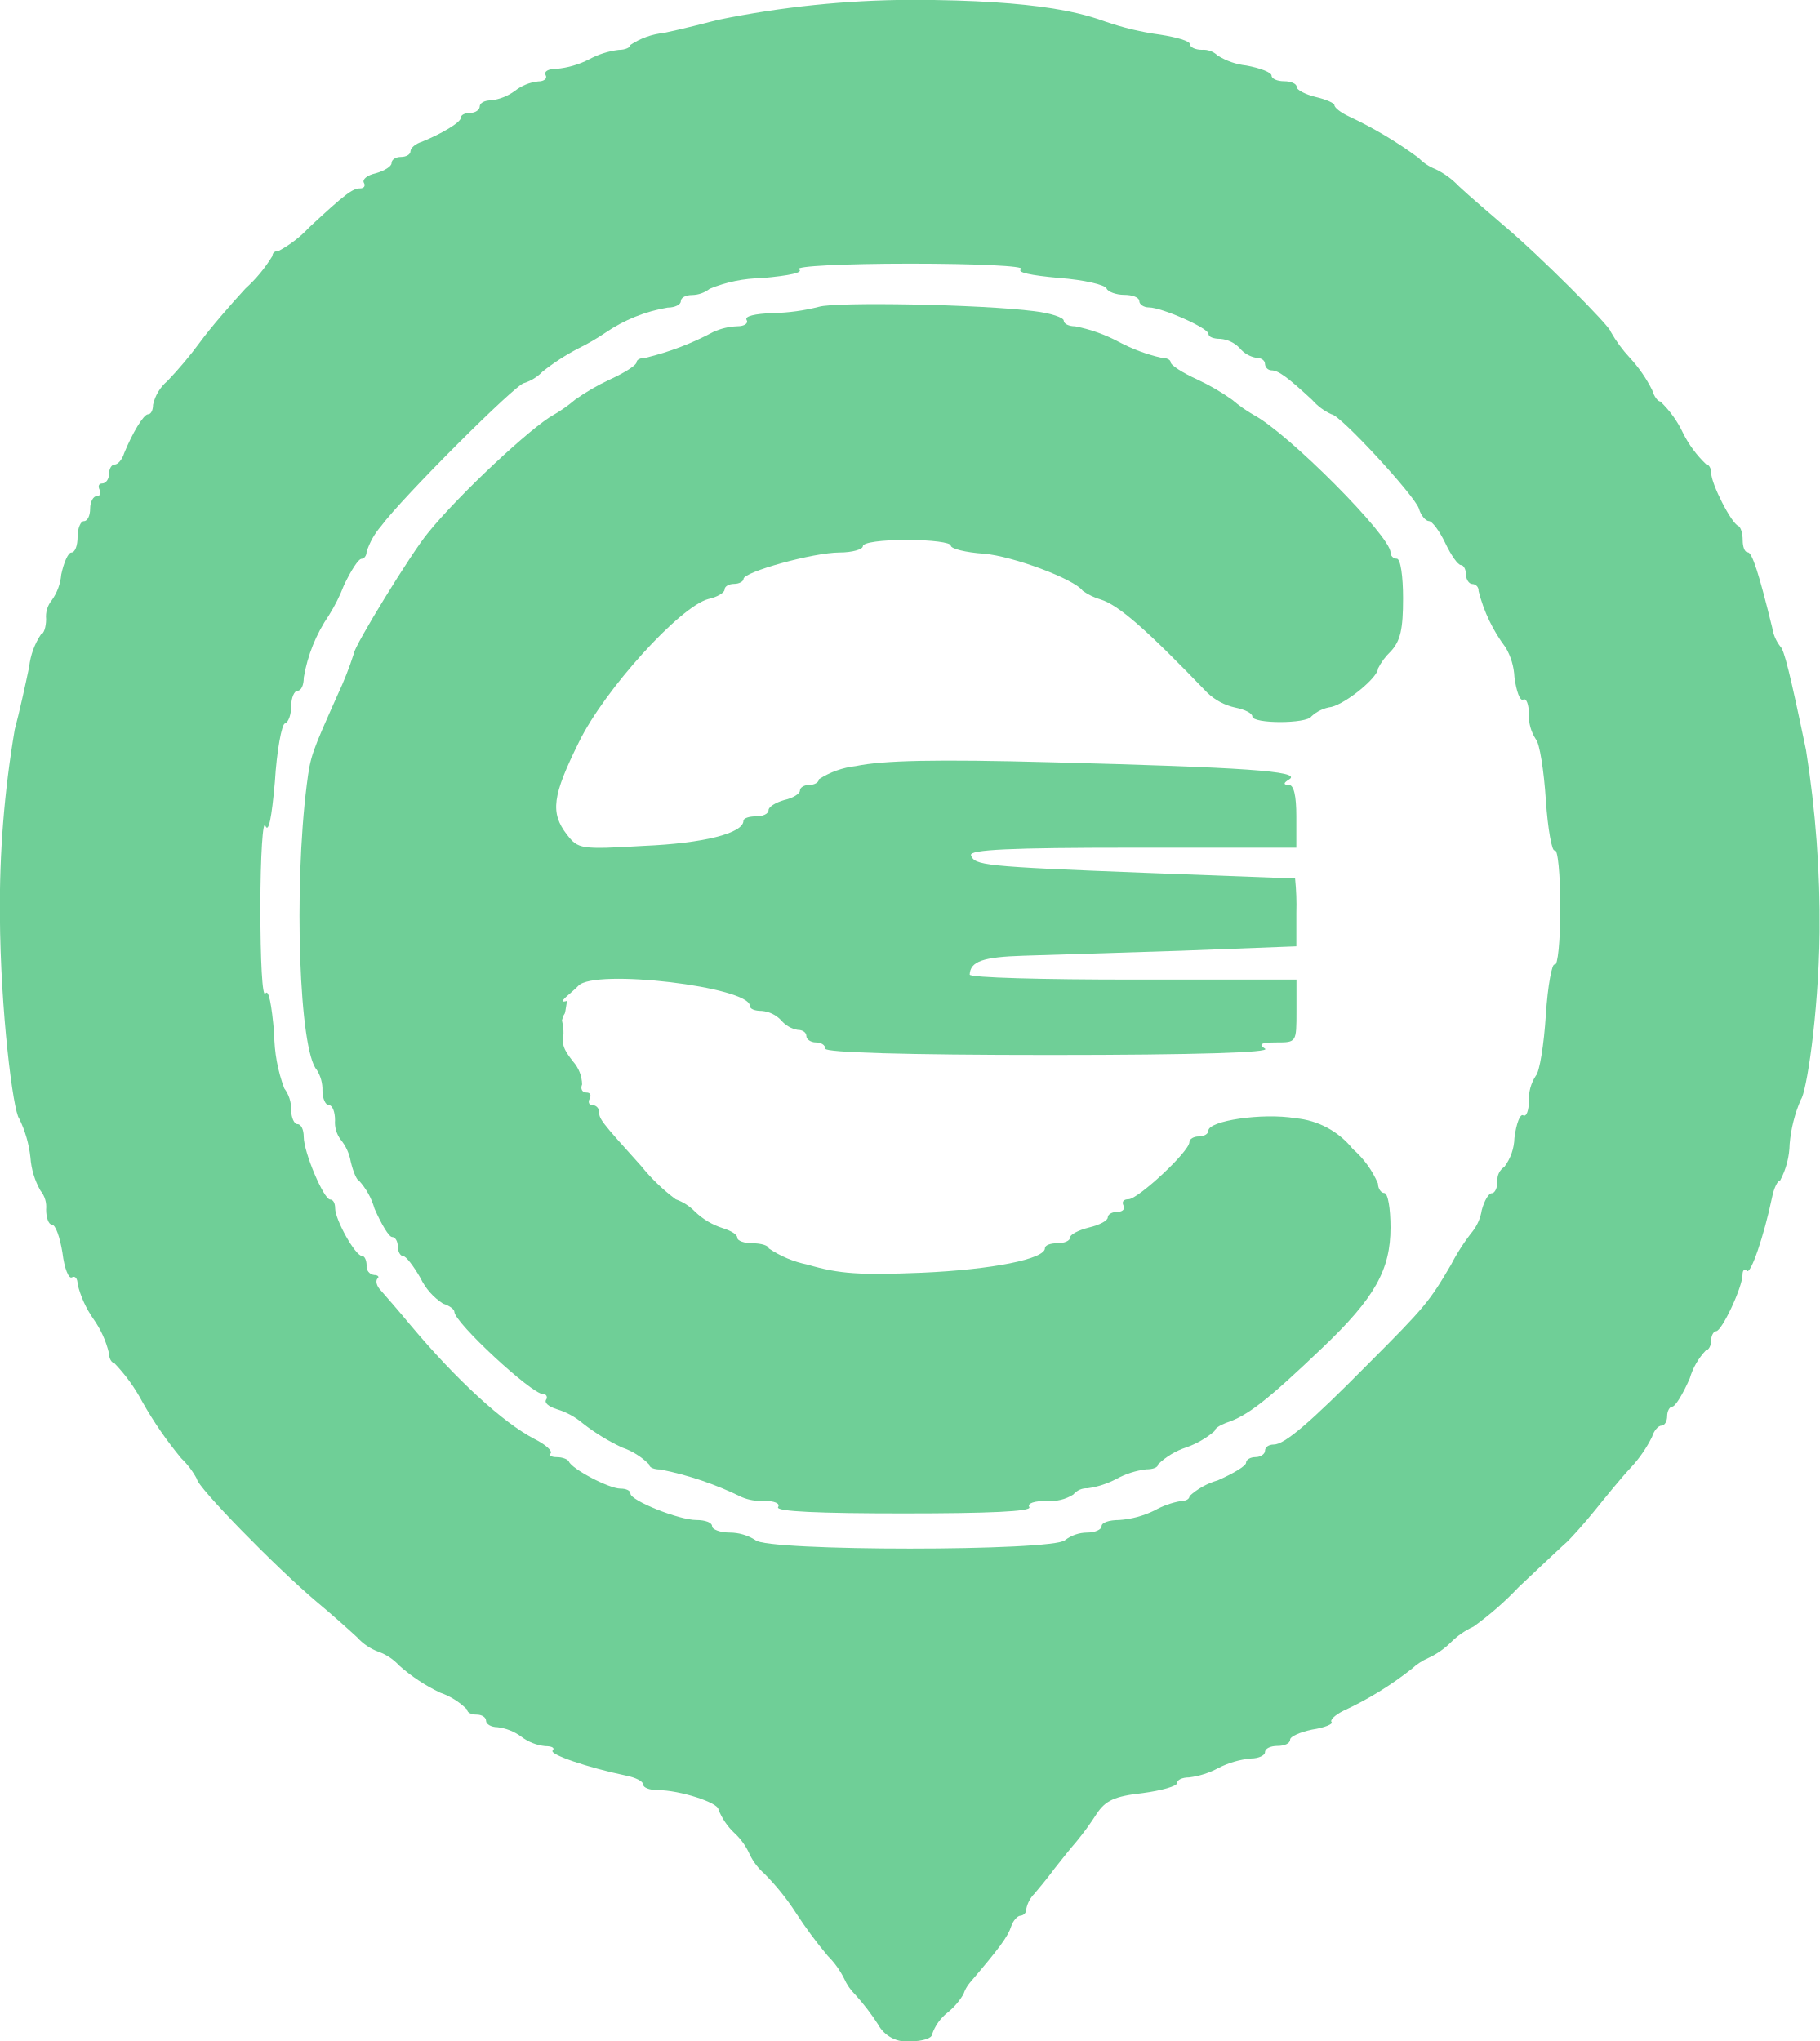
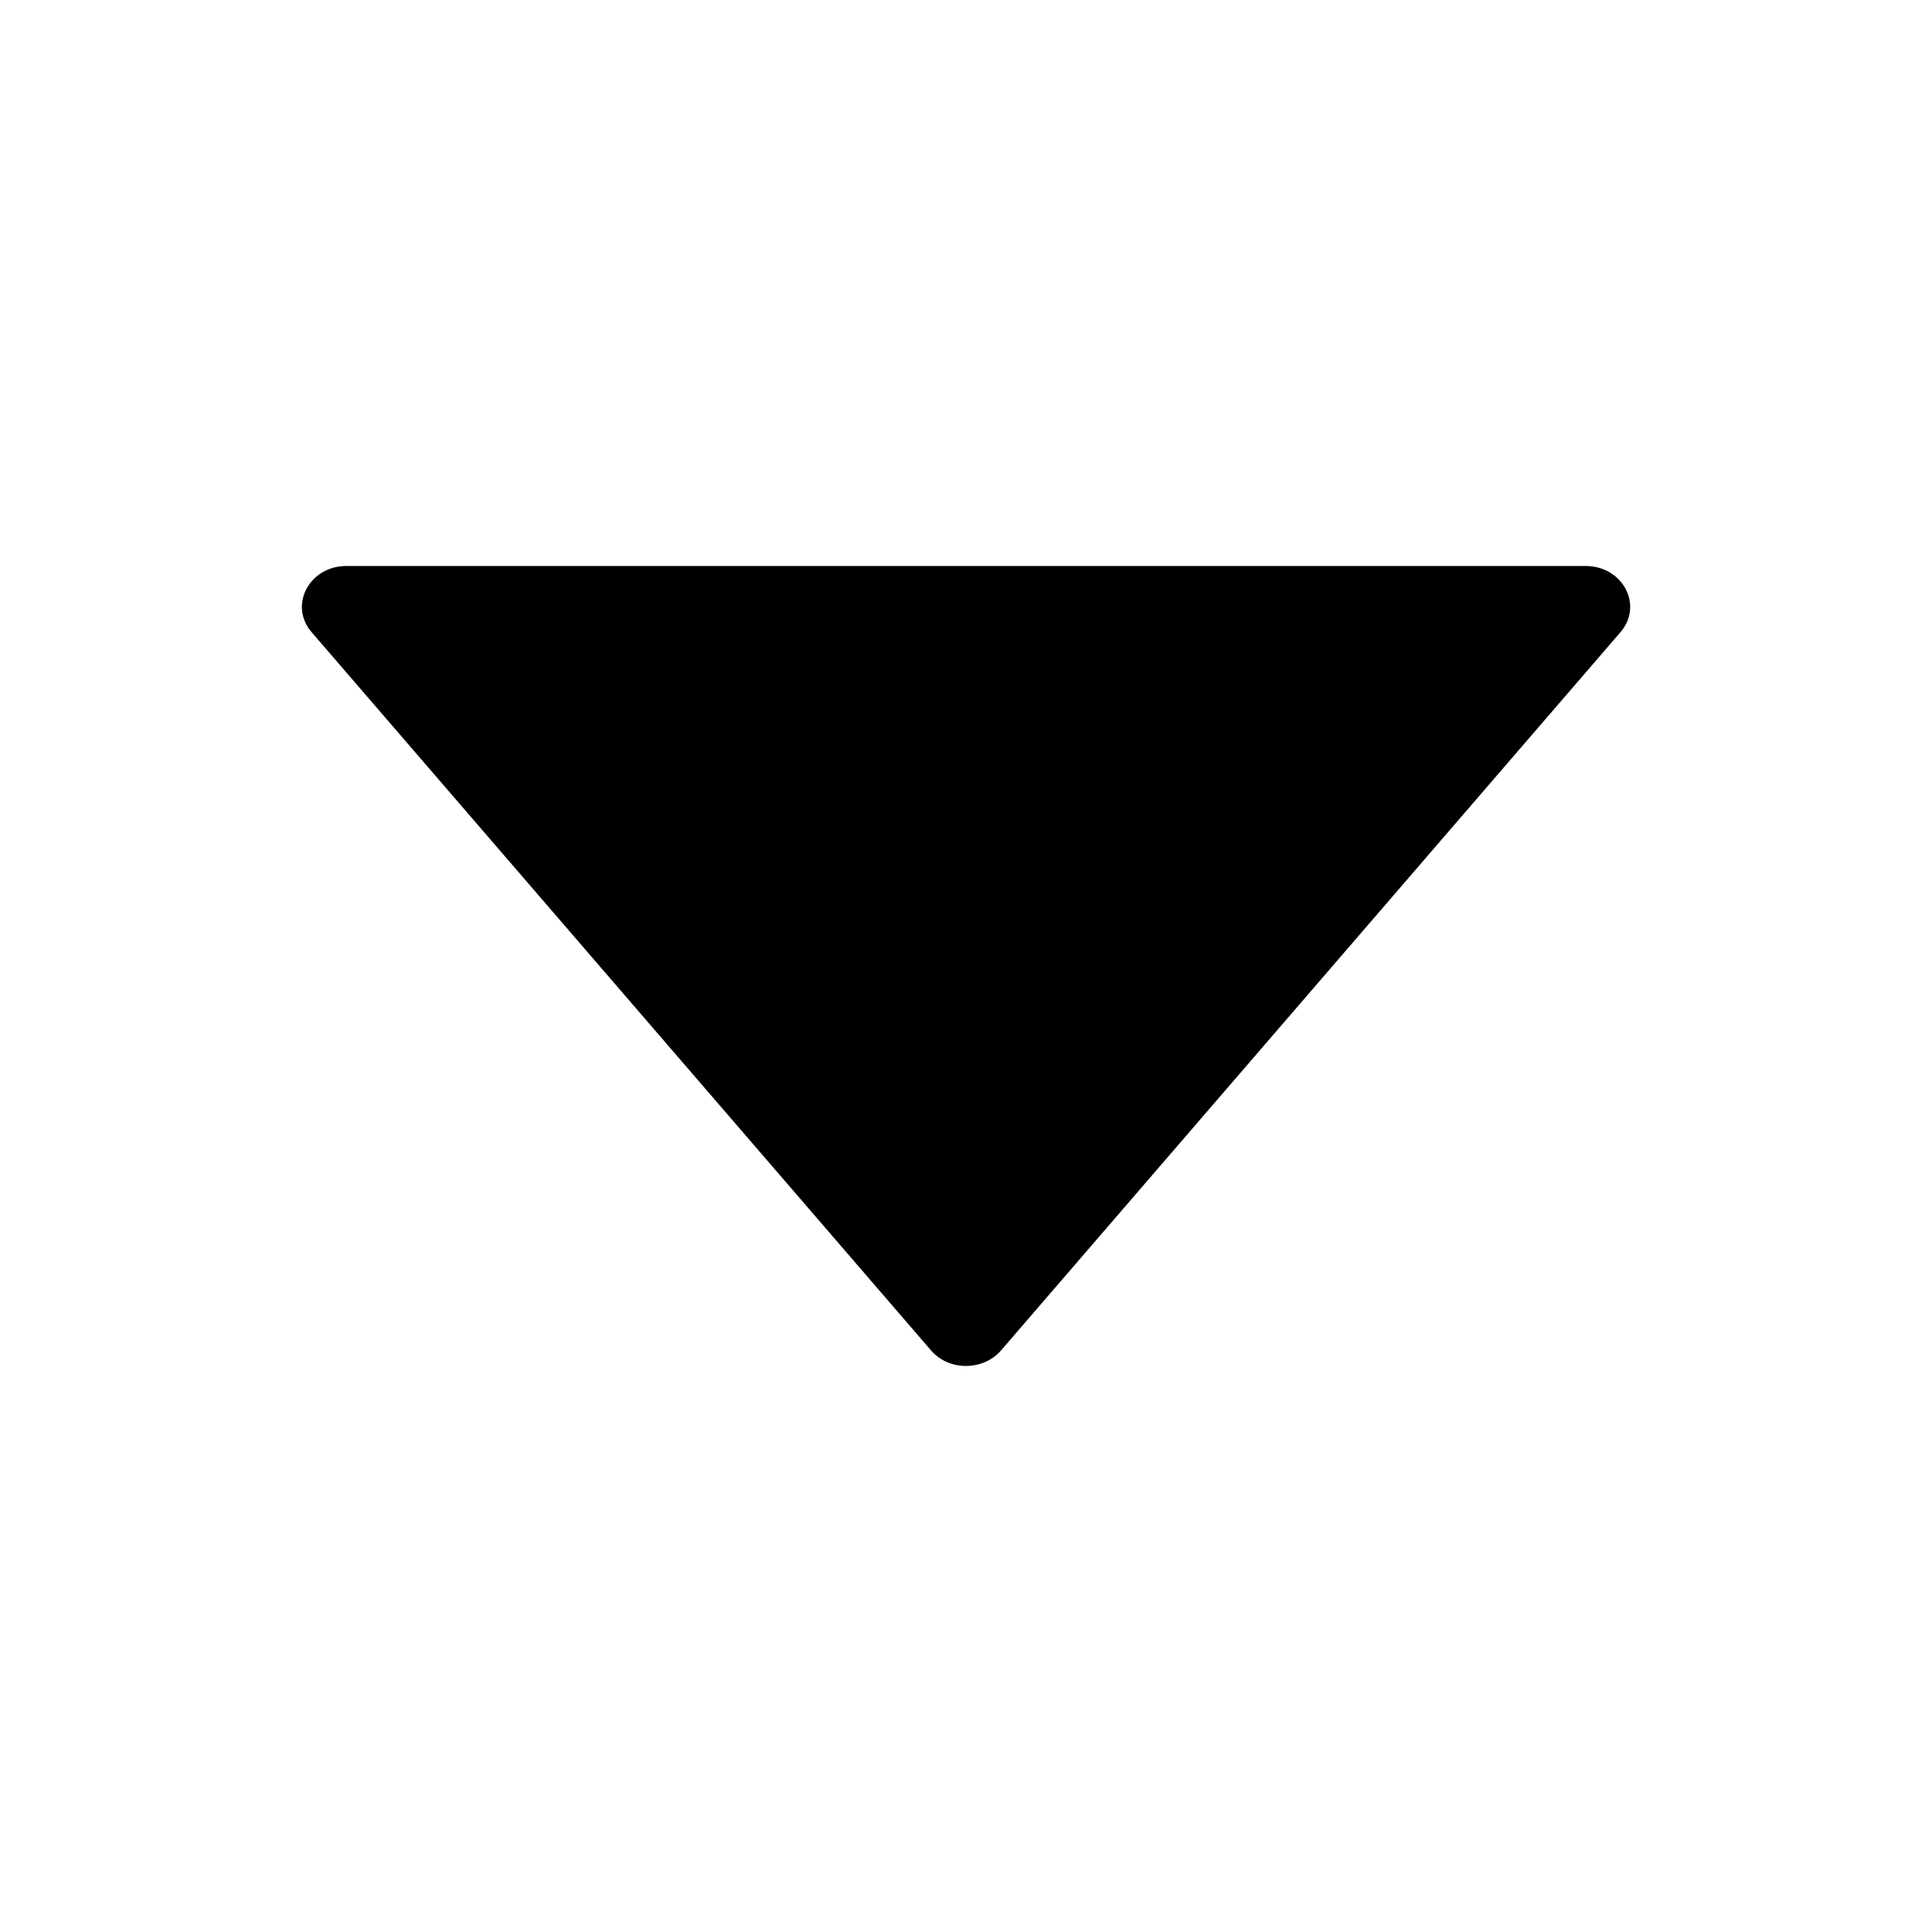
- <svg xmlns="http://www.w3.org/2000/svg" width="134.443" height="150.834" viewBox="0 0 134.443 150.834">
-   <g id="icon_B" data-name="icon B" transform="translate(-107.404 420.849)">
-     <path id="Path_3851" data-name="Path 3851" d="M160.488-419.389c-.882.232-2.739.7-4.038.975a5.435,5.435,0,0,0-2.46.882c0,.186-.371.371-.882.371a6.153,6.153,0,0,0-2.182.7,6.639,6.639,0,0,1-2.414.7c-.6,0-.928.186-.789.464.139.232-.093.464-.557.464a3.381,3.381,0,0,0-1.717.7,3.7,3.7,0,0,1-1.764.7c-.464,0-.836.186-.836.464,0,.232-.325.464-.7.464s-.7.139-.7.371c0,.325-1.393,1.16-2.878,1.764-.464.139-.836.464-.836.7s-.325.418-.7.418-.7.186-.7.464c0,.232-.511.557-1.16.743-.65.139-1.021.464-.882.7s0,.418-.279.418c-.557,0-1.114.418-3.76,2.878A8.723,8.723,0,0,1,128-402.307c-.279,0-.464.139-.464.371a10.887,10.887,0,0,1-2,2.414c-1.068,1.16-2.6,2.924-3.342,3.946a29.9,29.9,0,0,1-2.414,2.878,3.2,3.2,0,0,0-1.068,1.764c0,.371-.139.7-.371.7-.325,0-1.16,1.393-1.764,2.878-.139.464-.464.836-.7.836s-.418.325-.418.7-.232.7-.511.7c-.232,0-.325.186-.186.464.139.232.046.464-.186.464-.279,0-.511.418-.511.928s-.186.928-.464.928c-.232,0-.464.511-.464,1.16s-.186,1.16-.464,1.16c-.232,0-.557.743-.743,1.625a3.829,3.829,0,0,1-.7,1.9,1.894,1.894,0,0,0-.418,1.393c0,.6-.186,1.114-.371,1.114a5.4,5.4,0,0,0-.882,2.414c-.279,1.346-.743,3.435-1.068,4.642a77.73,77.73,0,0,0-1.094,13.677c.035,7.13.981,14.541,1.419,15.056a8.625,8.625,0,0,1,.836,2.878,5.775,5.775,0,0,0,.743,2.46,1.894,1.894,0,0,1,.418,1.393c0,.6.186,1.114.418,1.114.279,0,.6.928.789,2.089.139,1.16.464,1.95.7,1.81s.418.093.418.511a7.761,7.761,0,0,0,1.16,2.553,7.371,7.371,0,0,1,1.16,2.553c0,.371.186.7.371.7a12.716,12.716,0,0,1,2.089,2.878,28.377,28.377,0,0,0,2.878,4.178,6.1,6.1,0,0,1,1.16,1.532c0,.557,5.8,6.5,8.82,9.052,1.068.882,2.414,2.089,3.017,2.646a3.943,3.943,0,0,0,1.578,1.068,3.826,3.826,0,0,1,1.532,1.021,13.08,13.08,0,0,0,3.017,2,5.176,5.176,0,0,1,2,1.253c0,.232.325.371.7.371s.7.186.7.464c0,.232.371.464.836.464a3.694,3.694,0,0,1,1.764.7,3.526,3.526,0,0,0,1.764.7c.511,0,.743.139.557.325-.279.279,2.553,1.253,5.431,1.857.7.139,1.253.418,1.253.65s.464.418,1.068.418c1.625,0,4.5.928,4.5,1.439a4.824,4.824,0,0,0,1.16,1.717,4.774,4.774,0,0,1,1.16,1.625,4.448,4.448,0,0,0,1.068,1.393,17.785,17.785,0,0,1,2.321,2.878,31.915,31.915,0,0,0,2.367,3.2,6.456,6.456,0,0,1,1.207,1.671,3.9,3.9,0,0,0,.836,1.207,16.822,16.822,0,0,1,1.671,2.182,2.408,2.408,0,0,0,2.414,1.253c.882,0,1.578-.232,1.578-.511a3.511,3.511,0,0,1,1.16-1.625,5.014,5.014,0,0,0,1.16-1.346,2.6,2.6,0,0,1,.464-.836c2.182-2.553,2.832-3.435,3.064-4.178.139-.418.464-.789.7-.789a.473.473,0,0,0,.418-.511,2.219,2.219,0,0,1,.6-1.114c.279-.325.975-1.16,1.485-1.857.511-.65,1.253-1.578,1.625-2a21.413,21.413,0,0,0,1.485-2.042c.65-.975,1.3-1.3,3.389-1.532,1.393-.186,2.553-.511,2.553-.743s.371-.418.882-.418a6.153,6.153,0,0,0,2.182-.7,6.638,6.638,0,0,1,2.414-.7c.557,0,1.021-.232,1.021-.464,0-.279.418-.464.928-.464s.928-.186.928-.464c0-.232.743-.557,1.625-.743.928-.139,1.578-.418,1.439-.557s.232-.511.882-.836a24.928,24.928,0,0,0,5.06-3.11,4.393,4.393,0,0,1,1.207-.789,5.839,5.839,0,0,0,1.671-1.16,5.839,5.839,0,0,1,1.671-1.16,23.273,23.273,0,0,0,3.342-2.924c1.671-1.578,3.3-3.11,3.621-3.389.325-.325,1.253-1.346,2-2.275.789-.975,1.95-2.414,2.692-3.2a9.559,9.559,0,0,0,1.532-2.228c.139-.464.464-.836.7-.836s.418-.325.418-.7.186-.7.371-.7c.232,0,.789-.928,1.3-2.089a5.075,5.075,0,0,1,1.207-2.089c.186,0,.371-.325.371-.7s.186-.7.371-.7c.418,0,1.95-3.249,1.95-4.178,0-.325.139-.464.325-.279.279.279,1.253-2.553,1.857-5.431.139-.7.418-1.253.6-1.253a5.982,5.982,0,0,0,.7-2.692,10.464,10.464,0,0,1,.836-3.3c.377-.448,1.288-6,1.375-12.356a80.845,80.845,0,0,0-1-13.453c-1.207-5.8-1.625-7.427-1.9-7.659a3.022,3.022,0,0,1-.6-1.393c-.975-3.992-1.485-5.57-1.81-5.57-.232,0-.371-.418-.371-.882,0-.511-.139-.975-.325-1.068-.511-.186-2-3.11-2-3.9,0-.371-.186-.65-.371-.65a8.275,8.275,0,0,1-1.717-2.321,7.782,7.782,0,0,0-1.671-2.321c-.186,0-.464-.371-.6-.836a10.3,10.3,0,0,0-1.671-2.414,10.308,10.308,0,0,1-1.393-1.9c0-.371-5.385-5.756-7.891-7.845-1.021-.882-2.553-2.182-3.342-2.924a5.9,5.9,0,0,0-1.717-1.253,3.462,3.462,0,0,1-1.253-.836,30.386,30.386,0,0,0-5.152-3.064c-.6-.279-1.068-.65-1.068-.836,0-.139-.6-.418-1.393-.6-.743-.186-1.393-.511-1.393-.743s-.418-.418-.928-.418-.928-.186-.928-.418-.836-.557-1.857-.743a5.068,5.068,0,0,1-2.135-.743,1.5,1.5,0,0,0-1.16-.418c-.464,0-.882-.186-.882-.418s-.975-.511-2.182-.7a21.059,21.059,0,0,1-4.085-.975c-1.439-.511-4.6-1.6-14.39-1.6A72.309,72.309,0,0,0,160.488-419.389Zm22.374,18.428c-.371.232.7.464,2.785.65,1.857.139,3.435.511,3.528.789.093.232.7.464,1.3.464s1.114.186,1.114.464c0,.232.325.464.7.464.975,0,4.41,1.532,4.41,1.95,0,.232.371.371.882.371a2.23,2.23,0,0,1,1.439.7,2.053,2.053,0,0,0,1.207.7c.371,0,.65.186.65.464a.5.5,0,0,0,.464.464c.511,0,1.16.464,3.017,2.182a4.208,4.208,0,0,0,1.439,1.068c.6,0,6.127,5.988,6.452,6.963.139.511.511.928.743.928s.789.743,1.207,1.625.928,1.625,1.16,1.625c.186,0,.371.325.371.7s.232.7.464.7a.477.477,0,0,1,.464.511,11.623,11.623,0,0,0,2,4.178,4.774,4.774,0,0,1,.65,2.182c.139,1.068.418,1.81.65,1.671s.418.371.418,1.068a3.166,3.166,0,0,0,.511,1.857c.279.279.6,2.321.743,4.5s.464,3.853.65,3.713c.232-.139.418,1.764.418,4.224s-.186,4.363-.418,4.224c-.186-.139-.511,1.532-.65,3.714s-.464,4.224-.743,4.5a3.166,3.166,0,0,0-.511,1.857c0,.7-.186,1.207-.418,1.068s-.511.6-.65,1.671a3.735,3.735,0,0,1-.743,2.135,1.138,1.138,0,0,0-.511,1.068c0,.464-.186.882-.418.882s-.557.557-.743,1.253a3.423,3.423,0,0,1-.65,1.532,15.247,15.247,0,0,0-1.625,2.507c-1.578,2.692-1.9,3.11-6.174,7.381-4.271,4.317-6.127,5.9-6.916,5.9-.371,0-.65.186-.65.464,0,.232-.325.464-.7.464s-.7.186-.7.418-.928.789-2.089,1.3a5.249,5.249,0,0,0-2.089,1.16c0,.232-.279.371-.65.371a6.211,6.211,0,0,0-1.95.7,7.017,7.017,0,0,1-2.6.7c-.743,0-1.3.186-1.3.464,0,.232-.464.464-1.068.464a2.712,2.712,0,0,0-1.625.557c-.836.836-22.1.836-22.884,0a3.56,3.56,0,0,0-1.9-.557c-.7,0-1.3-.232-1.3-.464,0-.279-.511-.464-1.16-.464-1.3,0-4.874-1.439-4.874-1.95,0-.232-.325-.371-.743-.371-.836,0-3.574-1.439-3.806-2-.093-.186-.511-.325-.882-.325-.418,0-.65-.139-.464-.279.139-.186-.371-.65-1.207-1.068-2.321-1.207-5.756-4.363-9.144-8.4-.882-1.068-1.857-2.182-2.182-2.553-.325-.325-.418-.7-.279-.882.186-.139.046-.279-.232-.279a.635.635,0,0,1-.557-.7c0-.371-.139-.7-.325-.7-.511,0-2-2.692-2-3.528,0-.371-.139-.65-.371-.65-.464,0-1.95-3.481-1.95-4.642,0-.511-.186-.928-.464-.928-.232,0-.464-.464-.464-1.068a2.557,2.557,0,0,0-.511-1.578,11.776,11.776,0,0,1-.743-4.038c-.186-2.182-.418-3.342-.65-2.971-.232.325-.371-2.46-.371-6.359,0-3.853.186-6.545.371-6.034.232.557.464-.557.7-3.249.139-2.321.511-4.271.743-4.317.279-.093.464-.7.464-1.3s.232-1.114.464-1.114c.279,0,.464-.418.464-.975a11.564,11.564,0,0,1,1.857-4.6,12.93,12.93,0,0,0,1.114-2.228c.511-1.068,1.068-1.95,1.3-1.95.186,0,.371-.232.371-.511a5.428,5.428,0,0,1,1.068-1.9c1.532-2.089,10.026-10.583,10.583-10.583a3.257,3.257,0,0,0,1.346-.836,16.394,16.394,0,0,1,2.646-1.717,16.427,16.427,0,0,0,2-1.16,11.564,11.564,0,0,1,4.6-1.857c.557,0,.975-.232.975-.464,0-.279.371-.464.836-.464a2.184,2.184,0,0,0,1.3-.464,10.525,10.525,0,0,1,3.853-.789c2.089-.186,3.11-.418,2.739-.65-.325-.232,3.342-.418,8.216-.418S183.187-401.193,182.862-400.961Z" fill="#6fcf97" />
-     <path id="Path_3852" data-name="Path 3852" d="M192.712-373.325a14.873,14.873,0,0,1-3.389.464c-1.346.046-2.135.232-1.95.511.139.232-.139.464-.7.464a4.674,4.674,0,0,0-1.764.418,20.965,20.965,0,0,1-4.967,1.9c-.371,0-.7.139-.7.325,0,.232-.882.789-2,1.3a16.234,16.234,0,0,0-2.553,1.485,10.533,10.533,0,0,1-1.578,1.114c-1.625.882-7.009,5.9-9.284,8.727-1.207,1.439-5.477,8.4-5.477,8.912a25.146,25.146,0,0,1-1.207,3.064c-1.9,4.271-2,4.456-2.275,6.638-.975,7.705-.557,19.635.743,21.074a2.737,2.737,0,0,1,.418,1.532c0,.6.232,1.068.464,1.068.279,0,.464.511.464,1.114a2.118,2.118,0,0,0,.418,1.439,3.51,3.51,0,0,1,.743,1.625c.186.789.464,1.393.6,1.393a5.249,5.249,0,0,1,1.16,2.089c.511,1.16,1.068,2.089,1.3,2.089s.418.325.418.7.186.7.371.7c.232,0,.789.743,1.3,1.625a4.646,4.646,0,0,0,1.671,1.9c.464.139.836.418.836.6,0,.789,5.709,6.081,6.545,6.081a.256.256,0,0,1,.232.418c-.139.232.186.511.789.7a5.409,5.409,0,0,1,1.95,1.068,14.963,14.963,0,0,0,2.878,1.764,5.176,5.176,0,0,1,2,1.253c0,.232.371.371.836.371A24.541,24.541,0,0,1,187-285.362a3.581,3.581,0,0,0,1.625.279c.789,0,1.253.186,1.068.464-.186.325,3.017.464,9.284.464s9.469-.139,9.284-.464c-.186-.279.371-.464,1.346-.464a3.064,3.064,0,0,0,1.9-.464,1.292,1.292,0,0,1,1.068-.464,6.579,6.579,0,0,0,2.135-.7,6.154,6.154,0,0,1,2.182-.7c.511,0,.882-.139.882-.371a5.493,5.493,0,0,1,2.089-1.253,6.527,6.527,0,0,0,2.089-1.207c0-.186.371-.418.836-.6,1.578-.511,3.017-1.625,7.148-5.57,3.853-3.667,5.013-5.756,5.013-8.866,0-1.393-.186-2.553-.464-2.553-.232,0-.464-.325-.464-.7a7.047,7.047,0,0,0-1.857-2.553,6.132,6.132,0,0,0-4.224-2.275c-2.46-.418-6.452.186-6.452.928,0,.232-.325.418-.7.418s-.7.186-.7.418c0,.7-3.806,4.224-4.5,4.224-.371,0-.511.186-.371.464.139.232-.046.464-.418.464-.418,0-.743.186-.743.418s-.6.557-1.393.743c-.743.186-1.393.511-1.393.743s-.418.418-.928.418-.928.139-.928.371c0,.789-3.853,1.578-9.1,1.81-4.6.186-6.081.093-8.448-.6A7.976,7.976,0,0,1,189-303.744c0-.186-.511-.371-1.16-.371s-1.16-.186-1.16-.418-.464-.511-1.068-.7a5.261,5.261,0,0,1-2.042-1.207,3.694,3.694,0,0,0-1.439-.928,14.13,14.13,0,0,1-2.553-2.46c-3.017-3.342-3.11-3.481-3.11-4.038a.508.508,0,0,0-.511-.464c-.232,0-.325-.232-.186-.464.139-.279.046-.464-.232-.464-.325,0-.464-.279-.325-.6a2.633,2.633,0,0,0-.65-1.671c-1.3-1.625-.447-1.37-.841-3.064.246-.868.148.068.377-1.439-.928.279.418-.65.836-1.114,1.207-1.3,12.672.093,12.672,1.485,0,.232.371.371.882.371a2.23,2.23,0,0,1,1.439.7,2.053,2.053,0,0,0,1.207.7c.371,0,.65.186.65.464,0,.232.325.464.7.464s.7.186.7.464,5.849.464,16.618.464c10.862,0,16.339-.186,15.875-.464-.511-.325-.325-.464.836-.464,1.485,0,1.485,0,1.485-2.321v-2.321H215.922c-6.638,0-12.069-.139-12.069-.371.046-.975.975-1.3,3.946-1.393,1.81-.046,7.056-.232,11.744-.371l8.448-.325v-2.46a19.3,19.3,0,0,0-.093-2.553c-.093,0-5.06-.186-11.048-.418-12.069-.464-12.626-.557-12.9-1.3-.139-.418,2.924-.557,11.93-.557H227.99v-2.321c0-1.532-.186-2.321-.557-2.321-.418,0-.418-.139.046-.418.928-.6-3.481-.882-17.546-1.253-8.634-.232-12.487-.139-14.483.279a6.373,6.373,0,0,0-2.739.975c0,.232-.325.418-.7.418s-.7.186-.7.418-.511.557-1.16.7c-.65.186-1.16.511-1.16.743,0,.279-.418.464-.928.464s-.928.139-.928.325c0,.928-2.971,1.671-7.381,1.857-4.688.279-4.828.232-5.663-.836-1.253-1.625-1.068-2.878.882-6.824,1.9-3.9,7.473-10.026,9.562-10.583.65-.139,1.207-.464,1.207-.7s.325-.418.7-.418.7-.186.7-.371c0-.511,5.152-1.95,7.1-1.95.928,0,1.717-.232,1.717-.464,0-.279,1.393-.464,3.249-.464,1.81,0,3.249.186,3.249.418s1.114.511,2.46.6c2.135.186,6.638,1.857,7.288,2.739a4.463,4.463,0,0,0,1.346.65c1.3.418,3.3,2.135,7.845,6.87a4.324,4.324,0,0,0,2.089,1.114c.7.139,1.253.418,1.253.65,0,.557,4.038.557,4.363,0a2.738,2.738,0,0,1,1.485-.7c1.114-.279,3.435-2.182,3.435-2.832a4.578,4.578,0,0,1,.928-1.253c.743-.789.928-1.671.928-3.946,0-1.625-.186-2.924-.464-2.924a.465.465,0,0,1-.464-.464c0-1.207-7.566-8.82-10.119-10.166a10.534,10.534,0,0,1-1.578-1.114,16.234,16.234,0,0,0-2.553-1.485c-1.114-.511-2-1.068-2-1.3,0-.186-.325-.325-.7-.325a12.85,12.85,0,0,1-3.11-1.16,11.485,11.485,0,0,0-3.249-1.16c-.464,0-.836-.186-.836-.418s-.975-.557-2.182-.7C204.688-373.511,193.919-373.7,192.712-373.325Z" transform="translate(-24.797 -24.851)" fill="#6fcf97" />
-   </g>
+ <svg xmlns="http://www.w3.org/2000/svg" version="1.0" width="24pt" height="24pt" viewBox="0 0 24 24" preserveAspectRatio="xMidYMid meet">
+   <path d="M19.697 7.031H4.303C3.842 7.031 3.584 7.519 3.87 7.852L11.567 16.777C11.787 17.032 12.211 17.032 12.434 16.777L20.131 7.852C20.417 7.519 20.159 7.031 19.697 7.031Z" fill="black" />
</svg>
